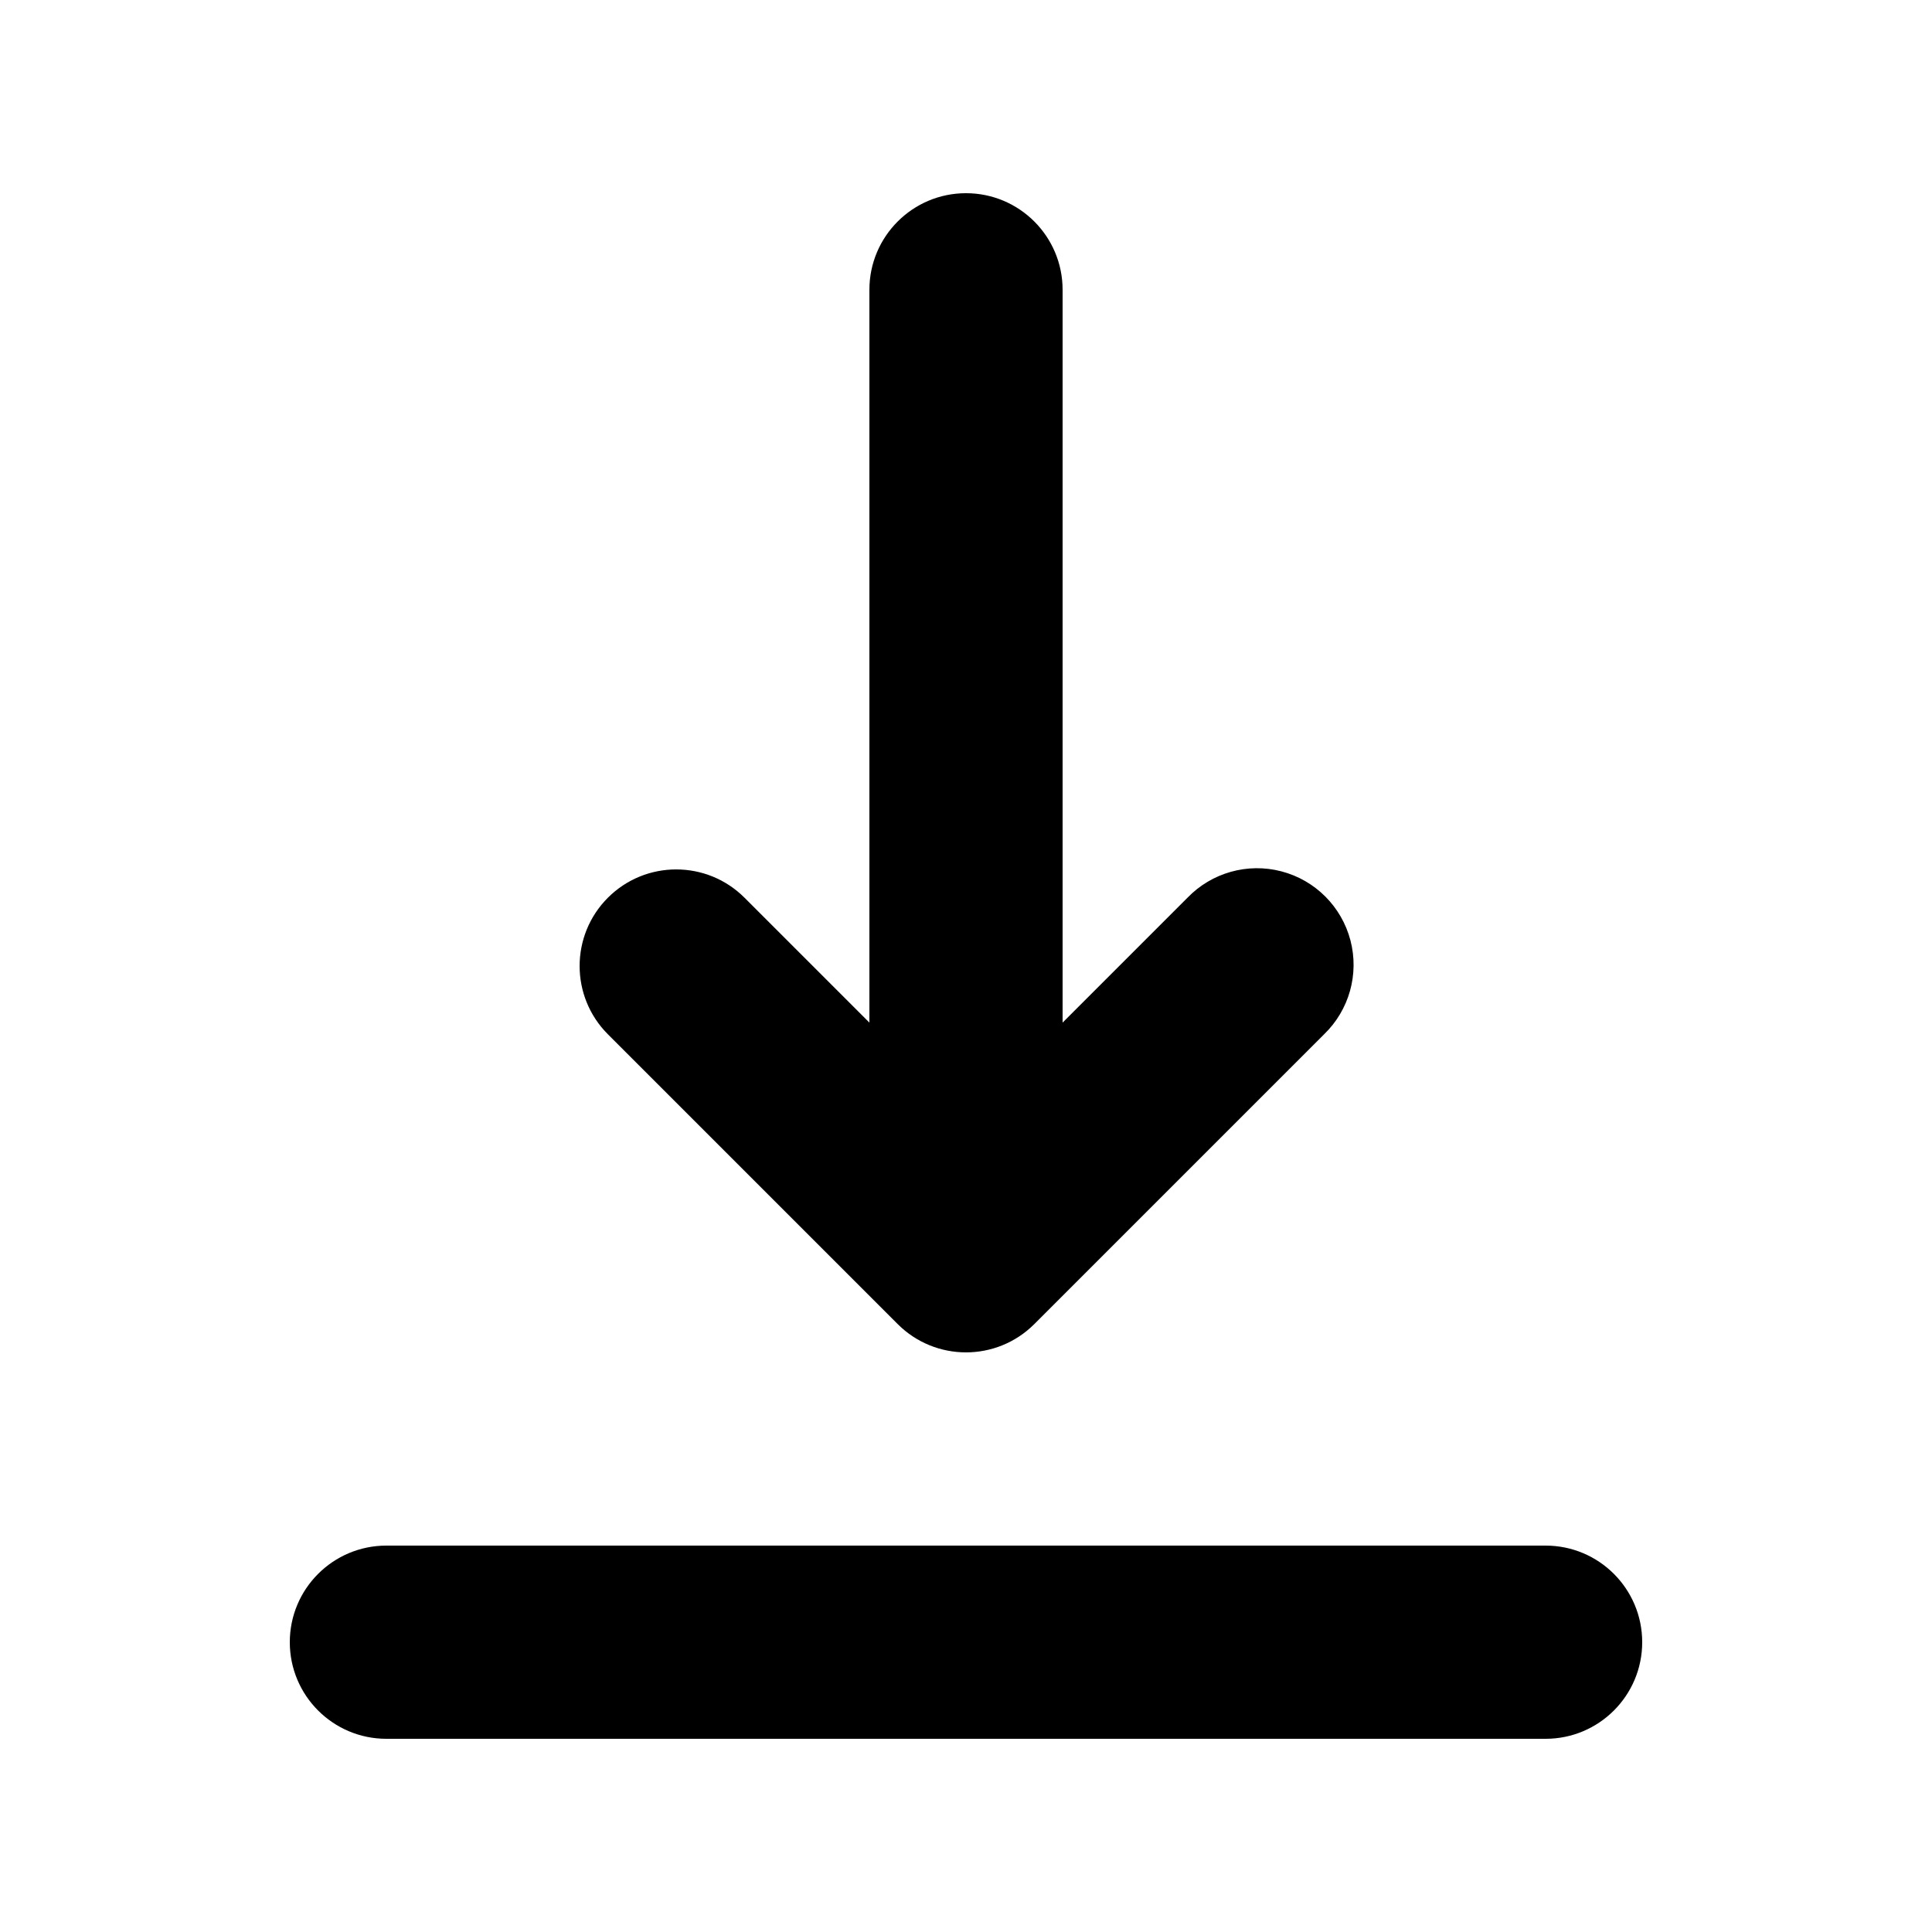
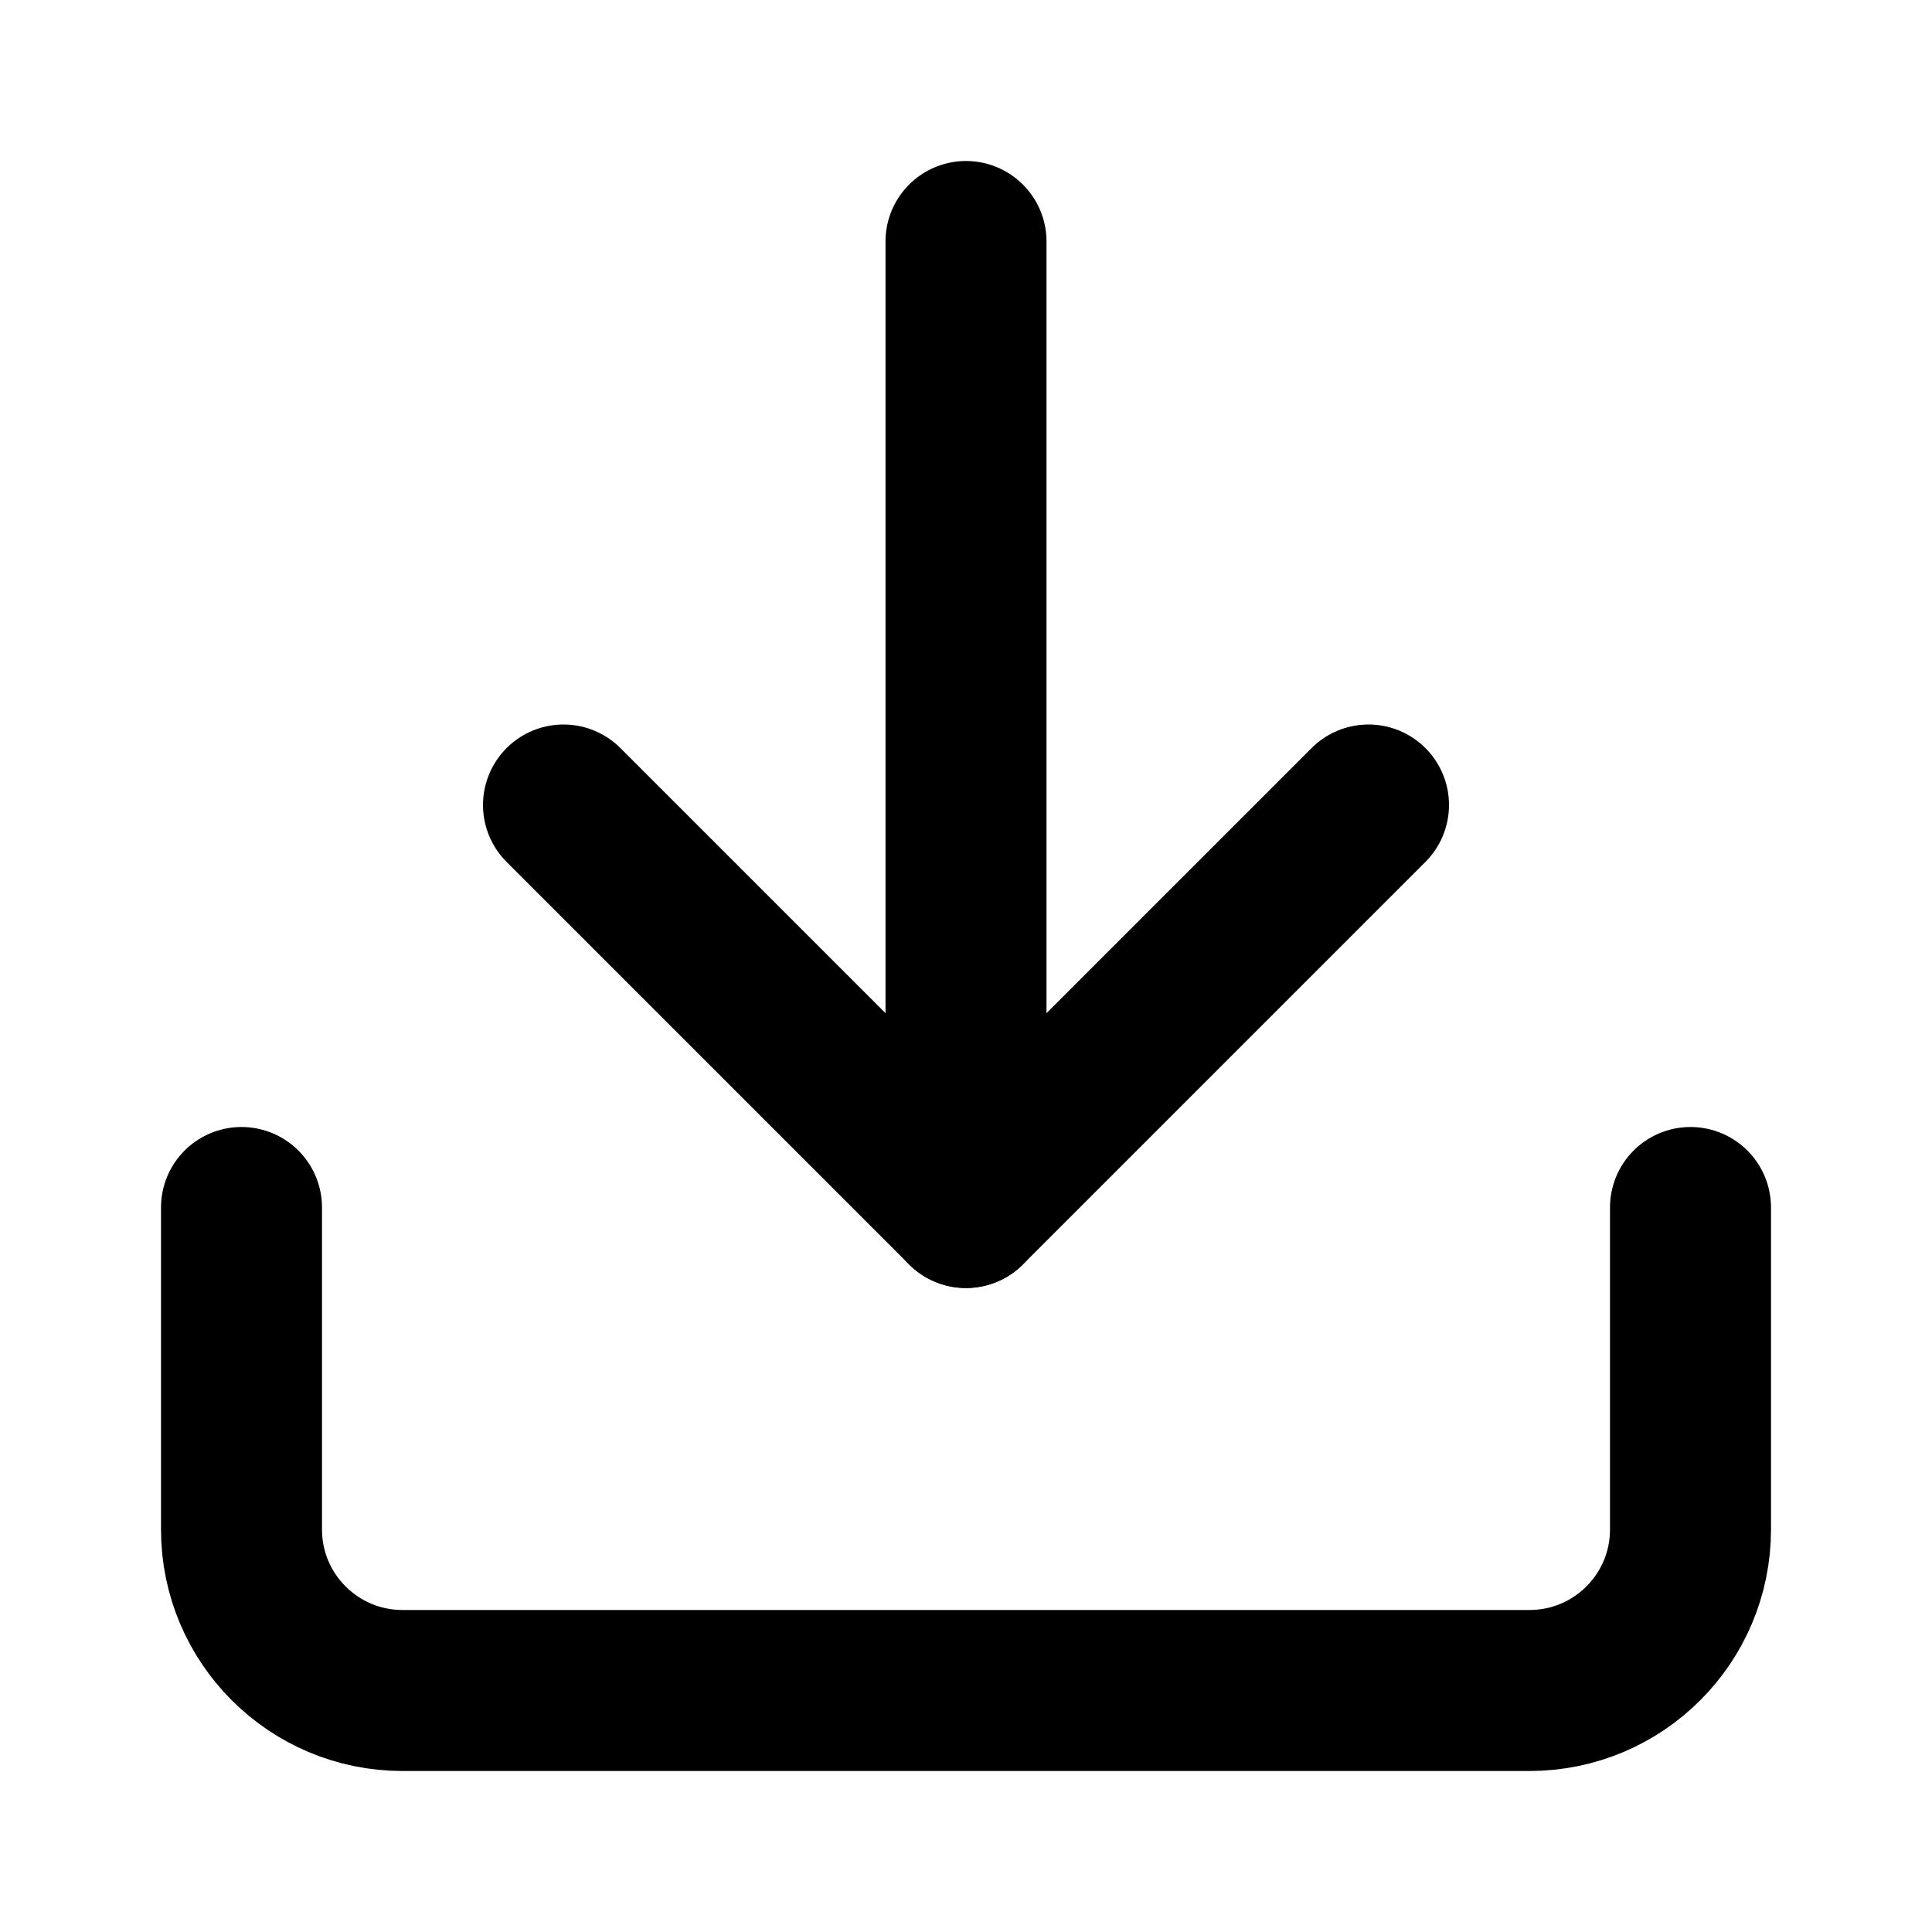
- <svg xmlns="http://www.w3.org/2000/svg" class="w-6 h-6" fill="currentColor" viewBox="0 0 20 20">
-   <path fill-rule="evenodd" d="M3 17a1 1 0 011-1h12a1 1 0 110 2H4a1 1 0 01-1-1zm3.293-7.707a1 1 0 011.414 0L9 10.586V3a1 1 0 112 0v7.586l1.293-1.293a1 1 0 111.414 1.414l-3 3a1 1 0 01-1.414 0l-3-3a1 1 0 010-1.414z" clip-rule="evenodd" />
+ <svg xmlns="http://www.w3.org/2000/svg" width="24" height="24" viewBox="0 0 24 24" fill="none" stroke="currentColor" stroke-width="2" stroke-linecap="round" stroke-linejoin="round" class="feather feather-download">
+   <path d="M21 15v4a2 2 0 0 1-2 2H5a2 2 0 0 1-2-2v-4" />
+   <polyline points="7 10 12 15 17 10" />
+   <line x1="12" y1="15" x2="12" y2="3" />
</svg>
